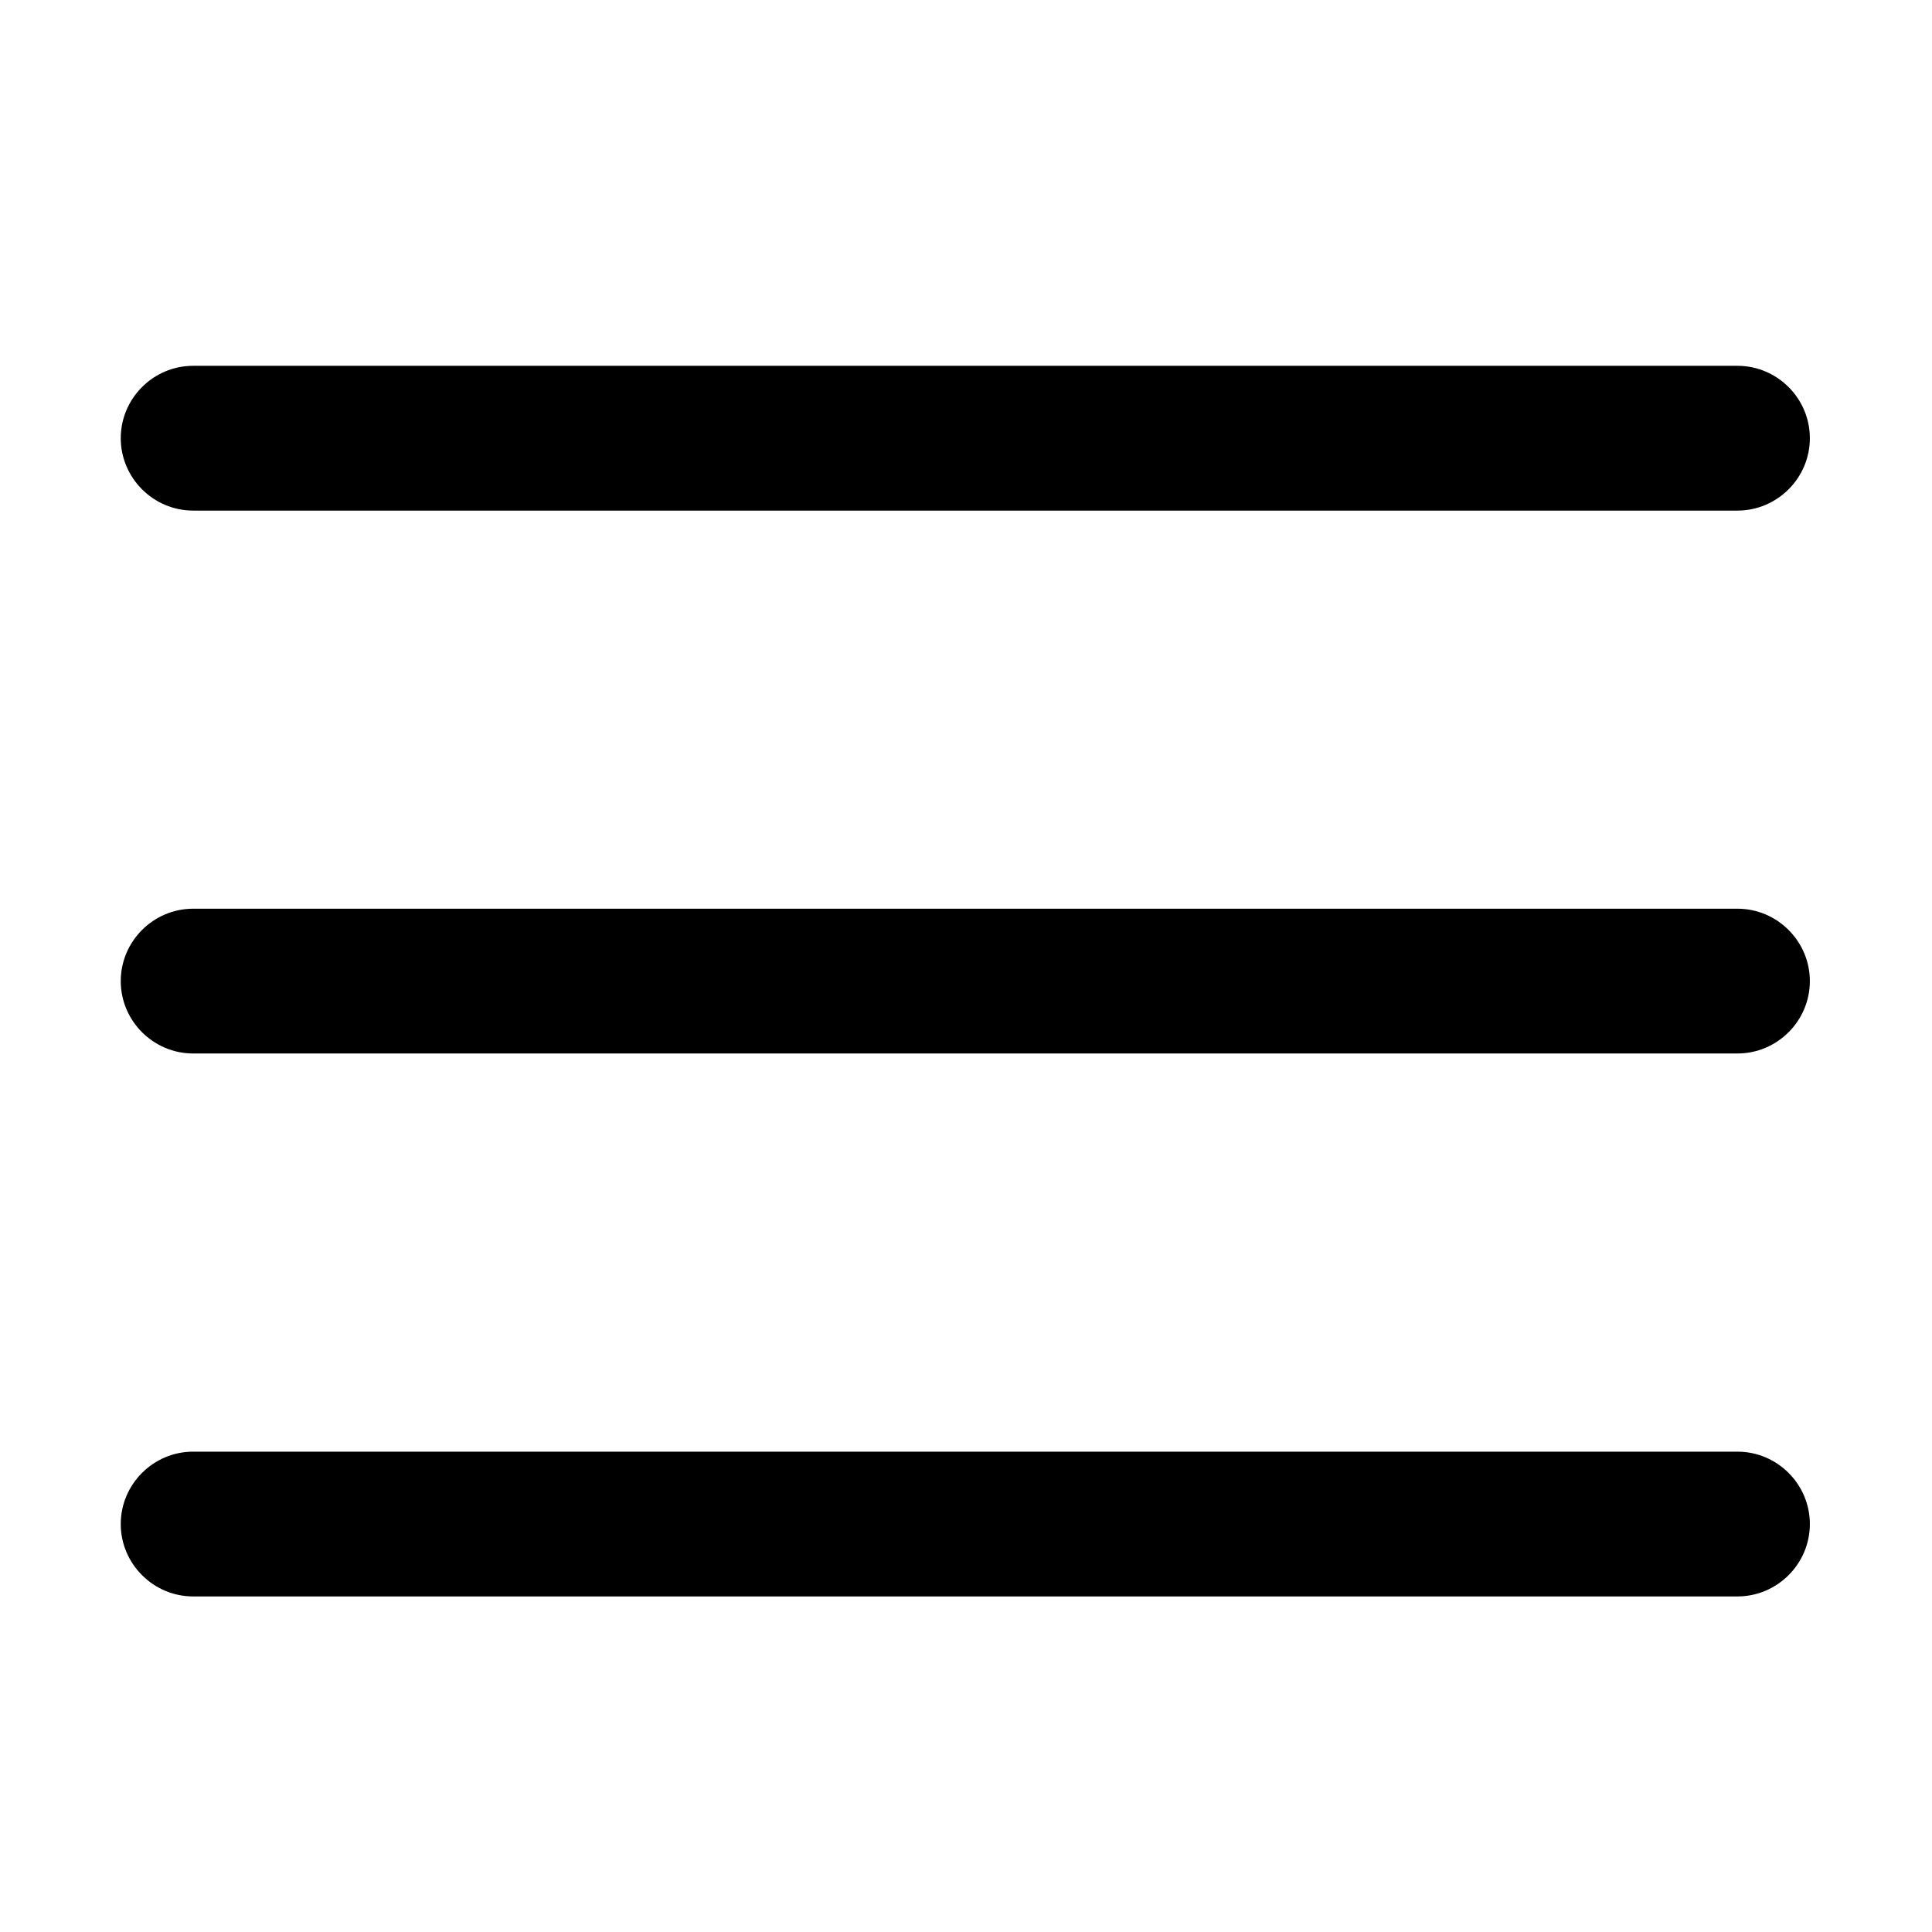
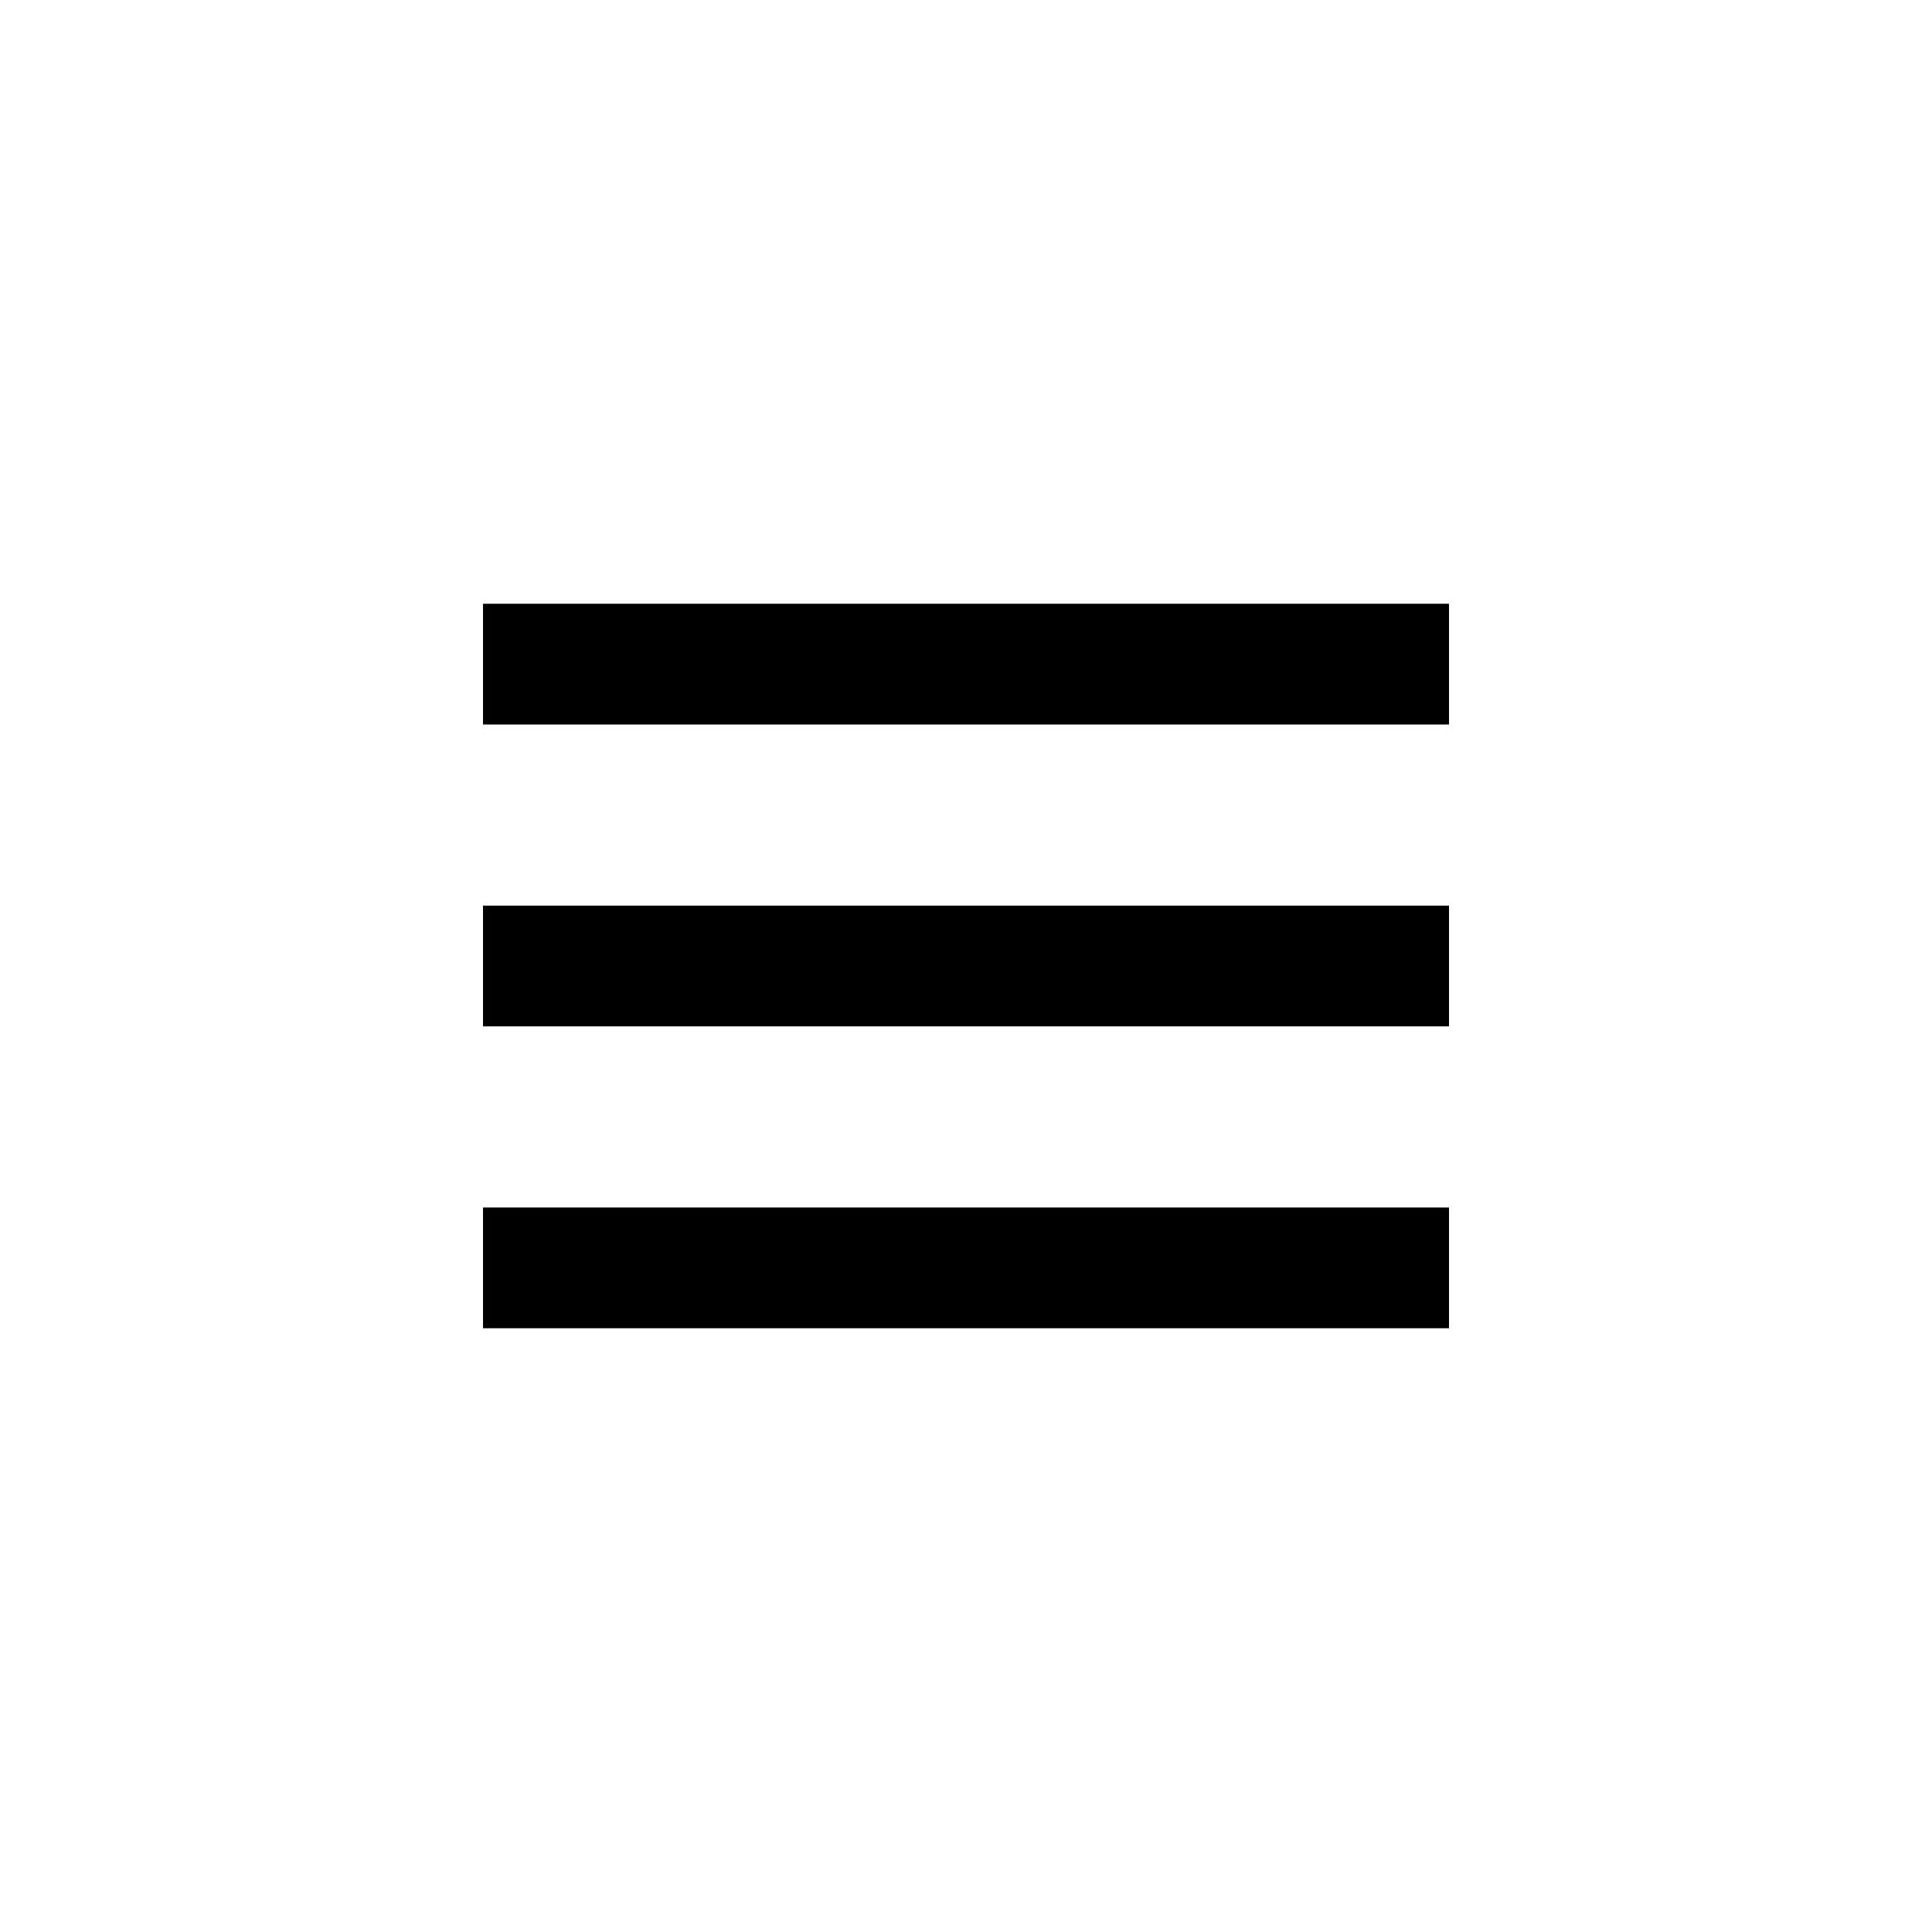
- <svg xmlns="http://www.w3.org/2000/svg" width="32px" height="32px" viewBox="0 0 32 32" version="1.1">
-   <defs />
-   <g id="Page-1" stroke="none" stroke-width="1" fill="none" fill-rule="evenodd">
-     <g id="32" fill="#000000">
-       <g id="hamburger" transform="translate(2, 6)">
-         <path d="M1.199,2.457 L26.778,2.457 C27.437,2.457 27.977,1.917 27.977,1.258 C27.977,0.598 27.437,0.059 26.778,0.059 L1.199,0.059 C0.54,0.059 0,0.598 0,1.258 C0,1.917 0.54,2.457 1.199,2.457 L1.199,2.457 Z" id="Shape" />
-         <path d="M1.199,11.449 L26.778,11.449 C27.437,11.449 27.977,10.91 27.977,10.25 C27.977,9.591 27.437,9.051 26.778,9.051 L1.199,9.051 C0.54,9.051 0,9.591 0,10.25 C0,10.91 0.54,11.449 1.199,11.449 L1.199,11.449 Z" id="Shape" />
-         <path d="M1.199,20.442 L26.778,20.442 C27.437,20.442 27.977,19.902 27.977,19.243 C27.977,18.583 27.437,18.044 26.778,18.044 L1.199,18.044 C0.54,18.044 0,18.583 0,19.243 C0,19.902 0.54,20.442 1.199,20.442 L1.199,20.442 Z" id="Shape" />
-       </g>
-     </g>
+ <svg xmlns="http://www.w3.org/2000/svg" version="1.1" id="Layer_1" x="0px" y="0px" viewBox="0 0 32 32" style="enable-background:new 0 0 32 32;" xml:space="preserve">
+   <g>
+     <rect x="8" y="10" width="16" height="2" />
+     <rect x="8" y="15" width="16" height="2" />
+     <rect x="8" y="20" width="16" height="2" />
  </g>
</svg>
